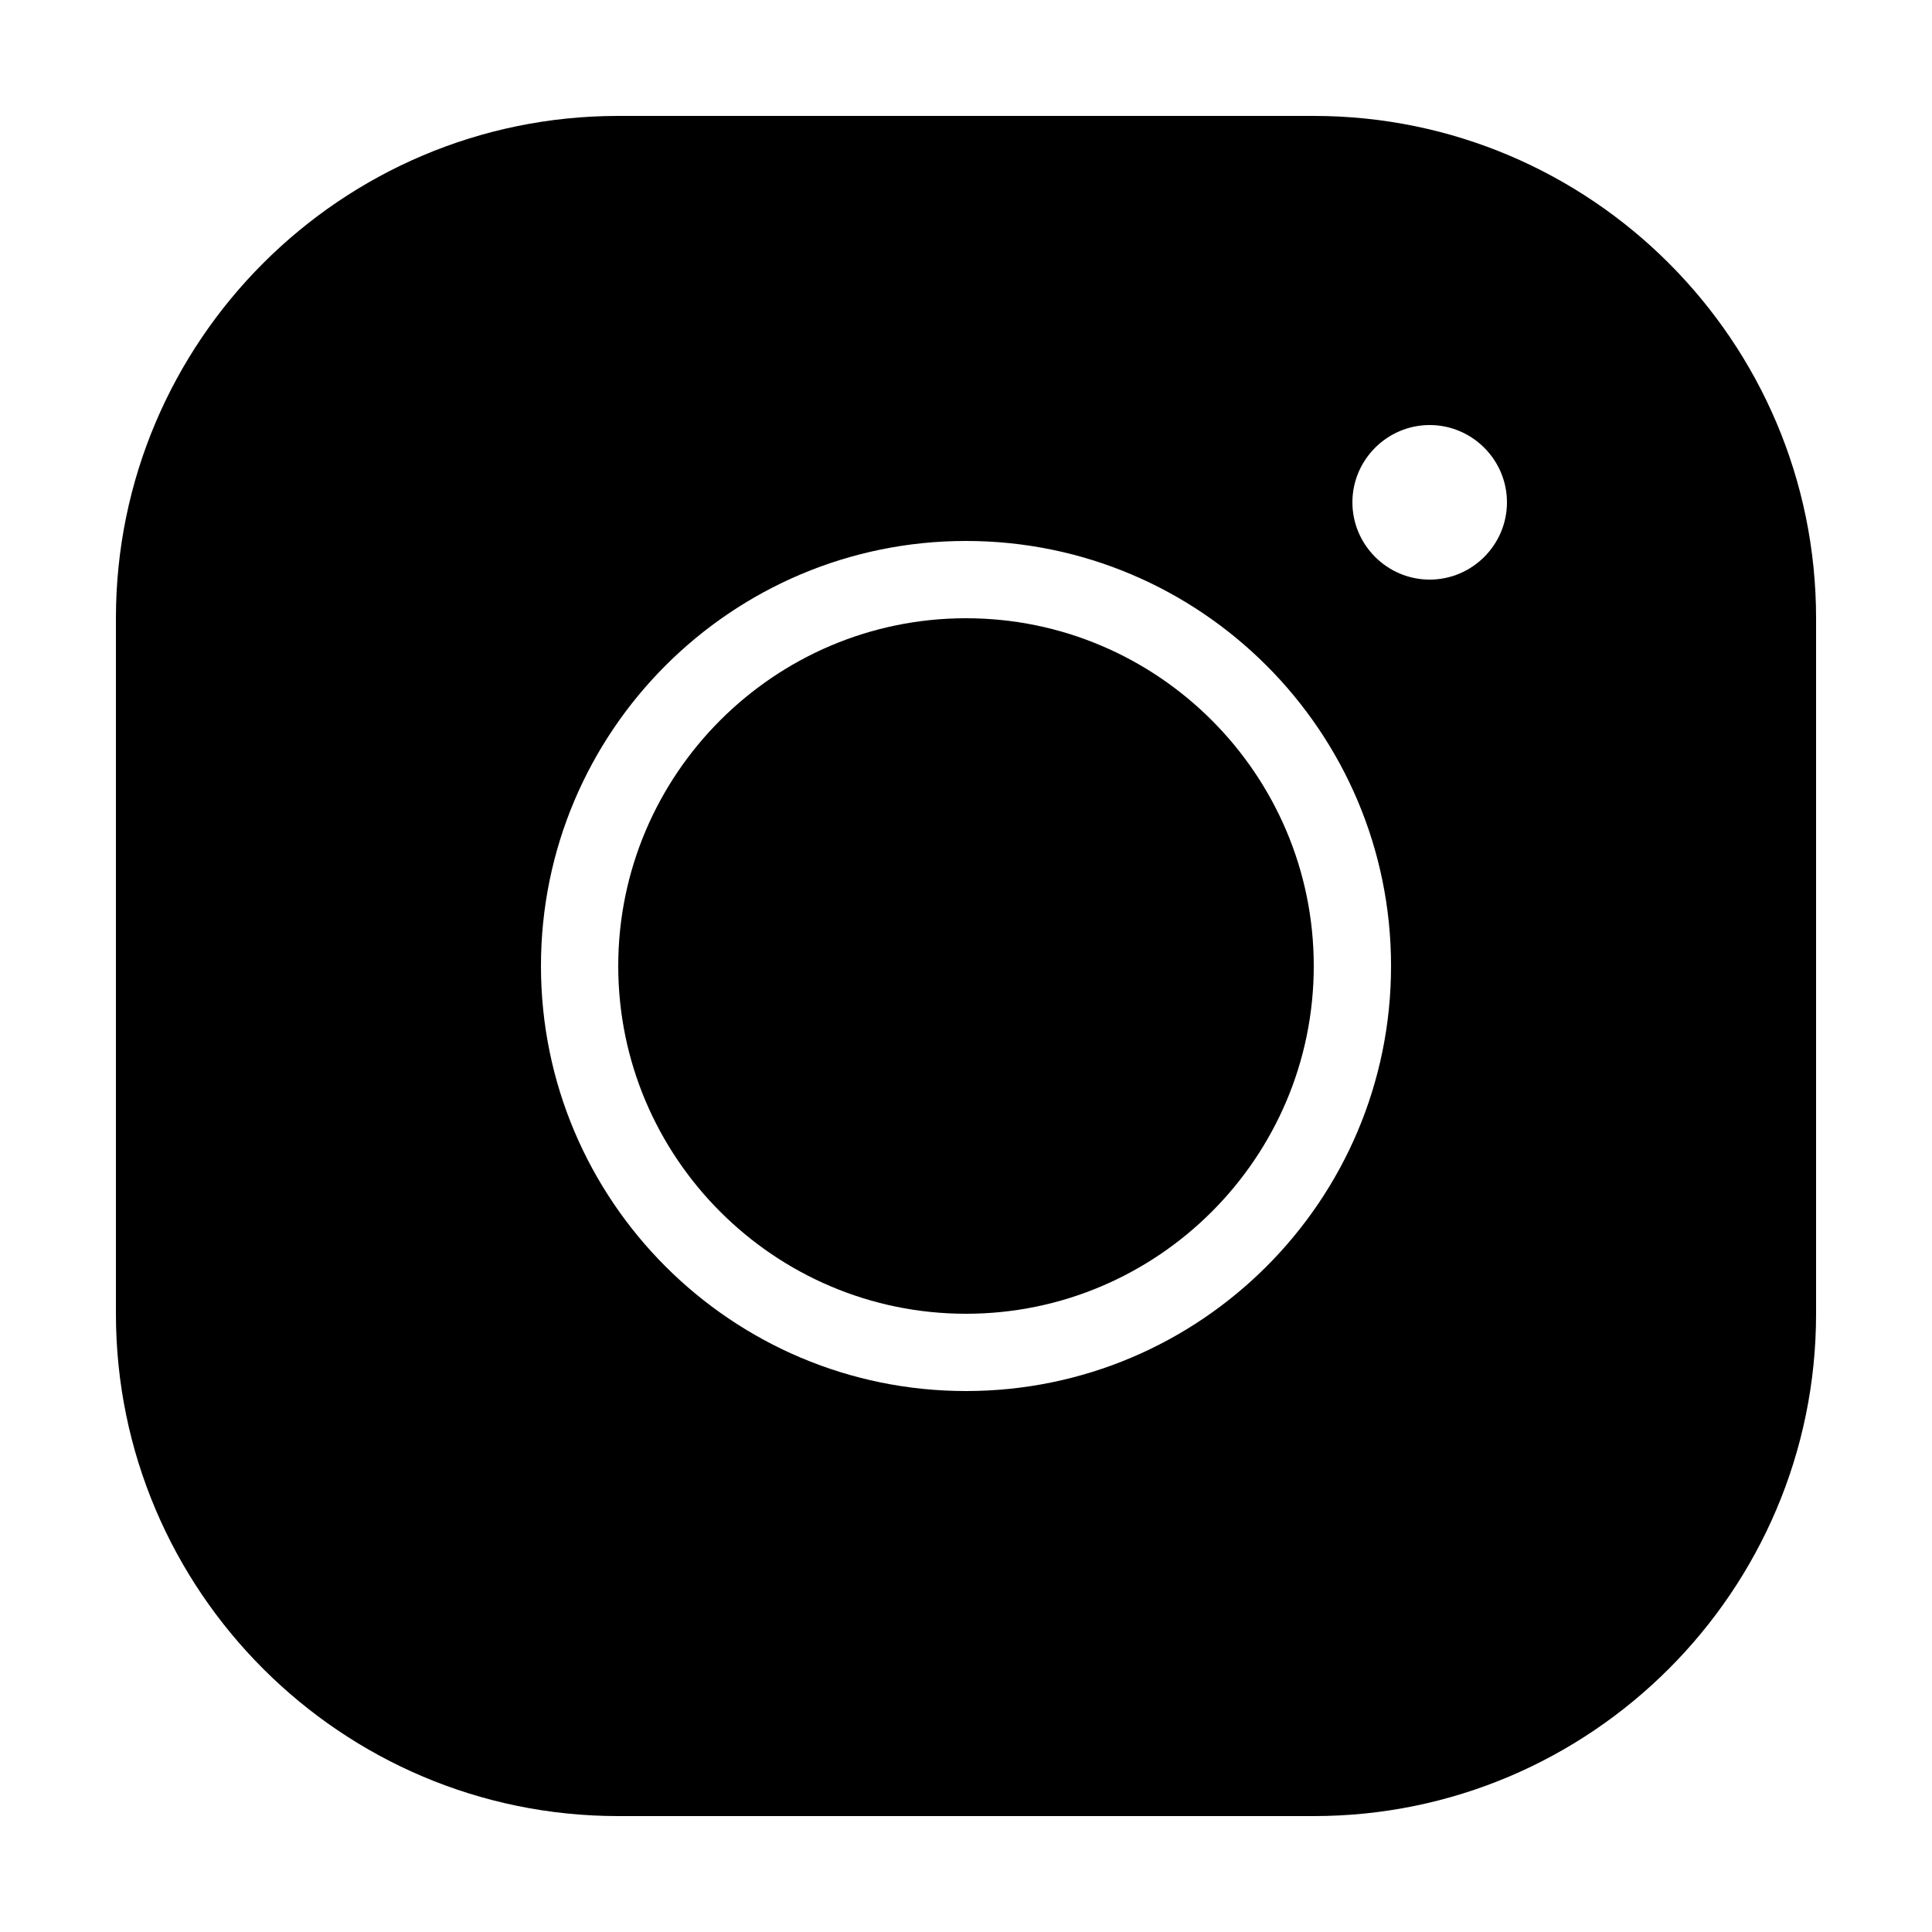
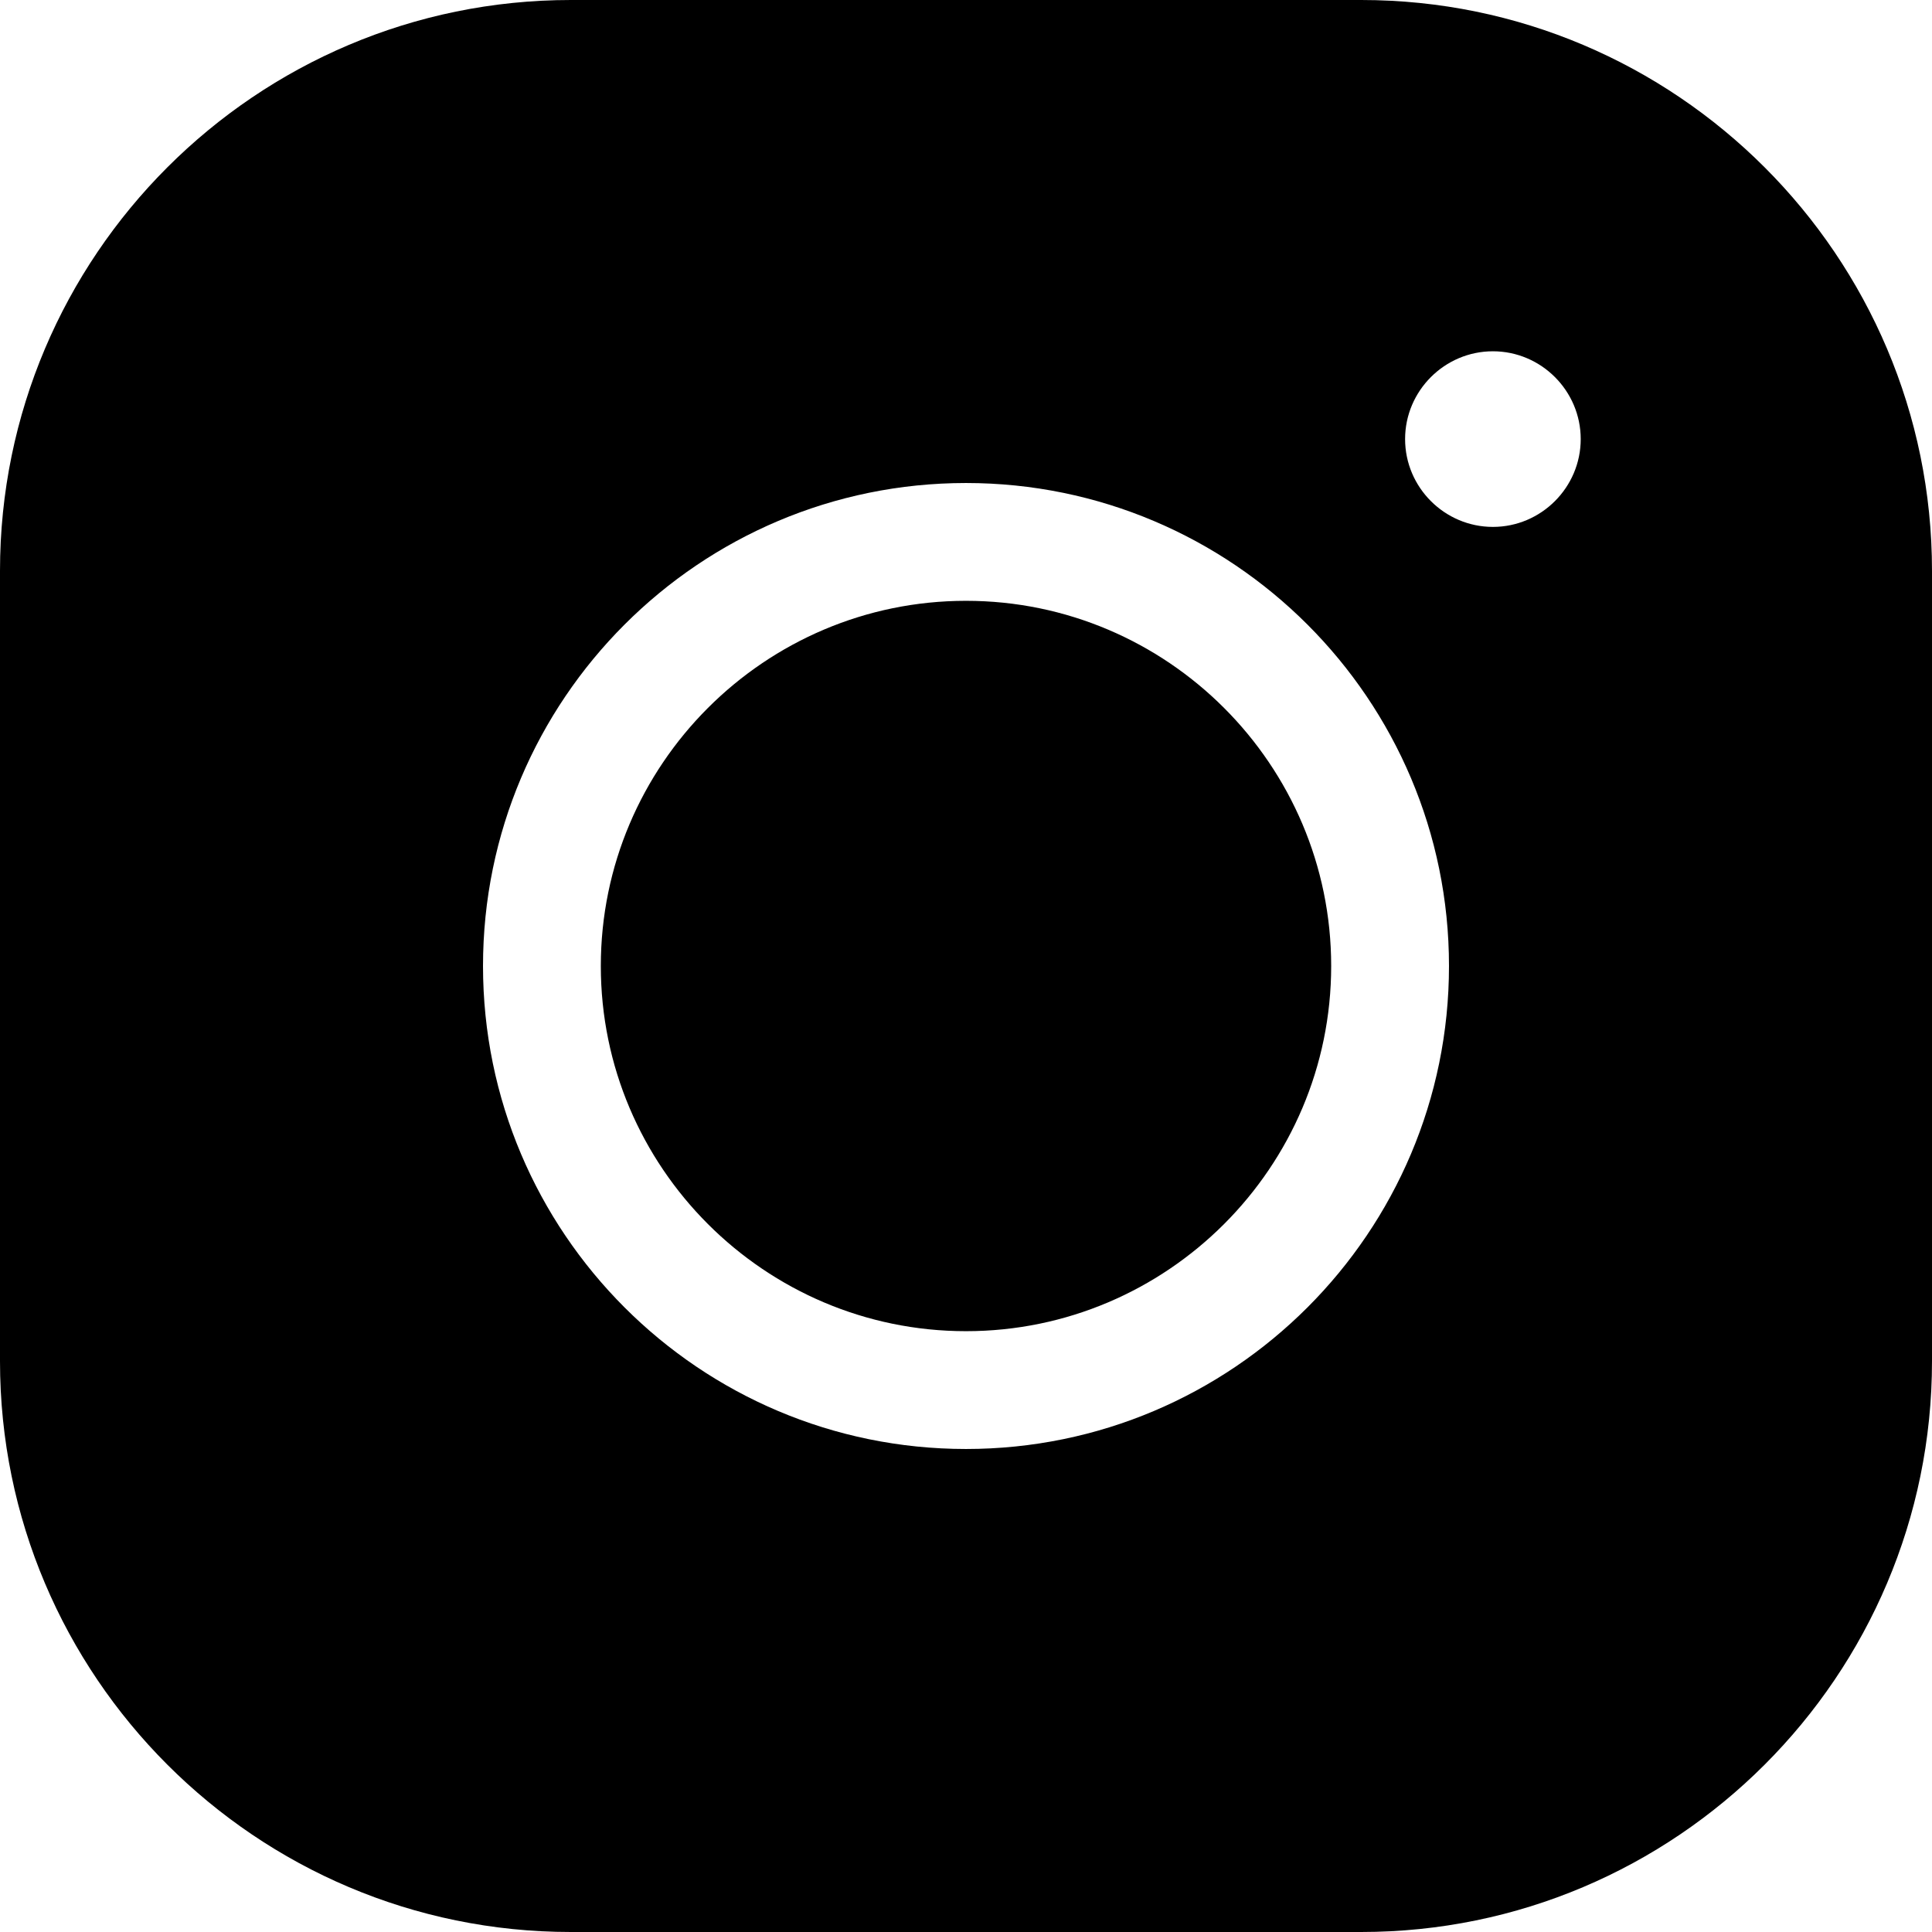
- <svg xmlns="http://www.w3.org/2000/svg" viewBox="0 0 50 50" width="40px" height="40px">
-   <path d="M 16 3 C 8.83 3 3 8.83 3 16 L 3 34 C 3 41.17 8.83 47 16 47 L 34 47 C 41.17 47 47 41.17 47 34 L 47 16 C 47 8.83 41.17 3 34 3 L 16 3 z M 37 11 C 38.1 11 39 11.9 39 13 C 39 14.1 38.1 15 37 15 C 35.9 15 35 14.1 35 13 C 35 11.9 35.9 11 37 11 z M 25 14 C 31.07 14 36 18.93 36 25 C 36 31.07 31.07 36 25 36 C 18.93 36 14 31.07 14 25 C 14 18.93 18.93 14 25 14 z M 25 16 C 20.04 16 16 20.04 16 25 C 16 29.96 20.04 34 25 34 C 29.96 34 34 29.96 34 25 C 34 20.04 29.96 16 25 16 z" />
+ <svg xmlns="http://www.w3.org/2000/svg" xml:space="preserve" width="9.313mm" height="9.313mm" version="1.1" style="shape-rendering:geometricPrecision; text-rendering:geometricPrecision; image-rendering:optimizeQuality; fill-rule:evenodd; clip-rule:evenodd" viewBox="0 0 931.34 931.34">
+   <g id="Capa_x0020_1">
+     <path class="fil0" d="M275.17 0c-151.77,0 -275.17,123.4 -275.17,275.17l0 381c0,151.77 123.4,275.17 275.17,275.17l381 0c151.77,0 275.17,-123.4 275.17,-275.17l0 -381c0,-151.77 -123.4,-275.17 -275.17,-275.17l-381 0zm444.5 169.34c23.28,0 42.33,19.05 42.33,42.33 0,23.28 -19.05,42.33 -42.33,42.33 -23.28,0 -42.33,-19.05 -42.33,-42.33 0,-23.28 19.05,-42.33 42.33,-42.33zm-254 63.5c128.48,0 232.83,104.35 232.83,232.83 0,128.48 -104.35,232.83 -232.83,232.83 -128.48,0 -232.83,-104.35 -232.83,-232.83 0,-128.48 104.35,-232.83 232.83,-232.83zm0 56.79c-97.02,0 -176.04,79.02 -176.04,176.04 0,97.02 79.02,176.04 176.04,176.04 97.02,0 176.04,-79.02 176.04,-176.04 0,-97.02 -79.02,-176.04 -176.04,-176.04z" />
+   </g>
</svg>
